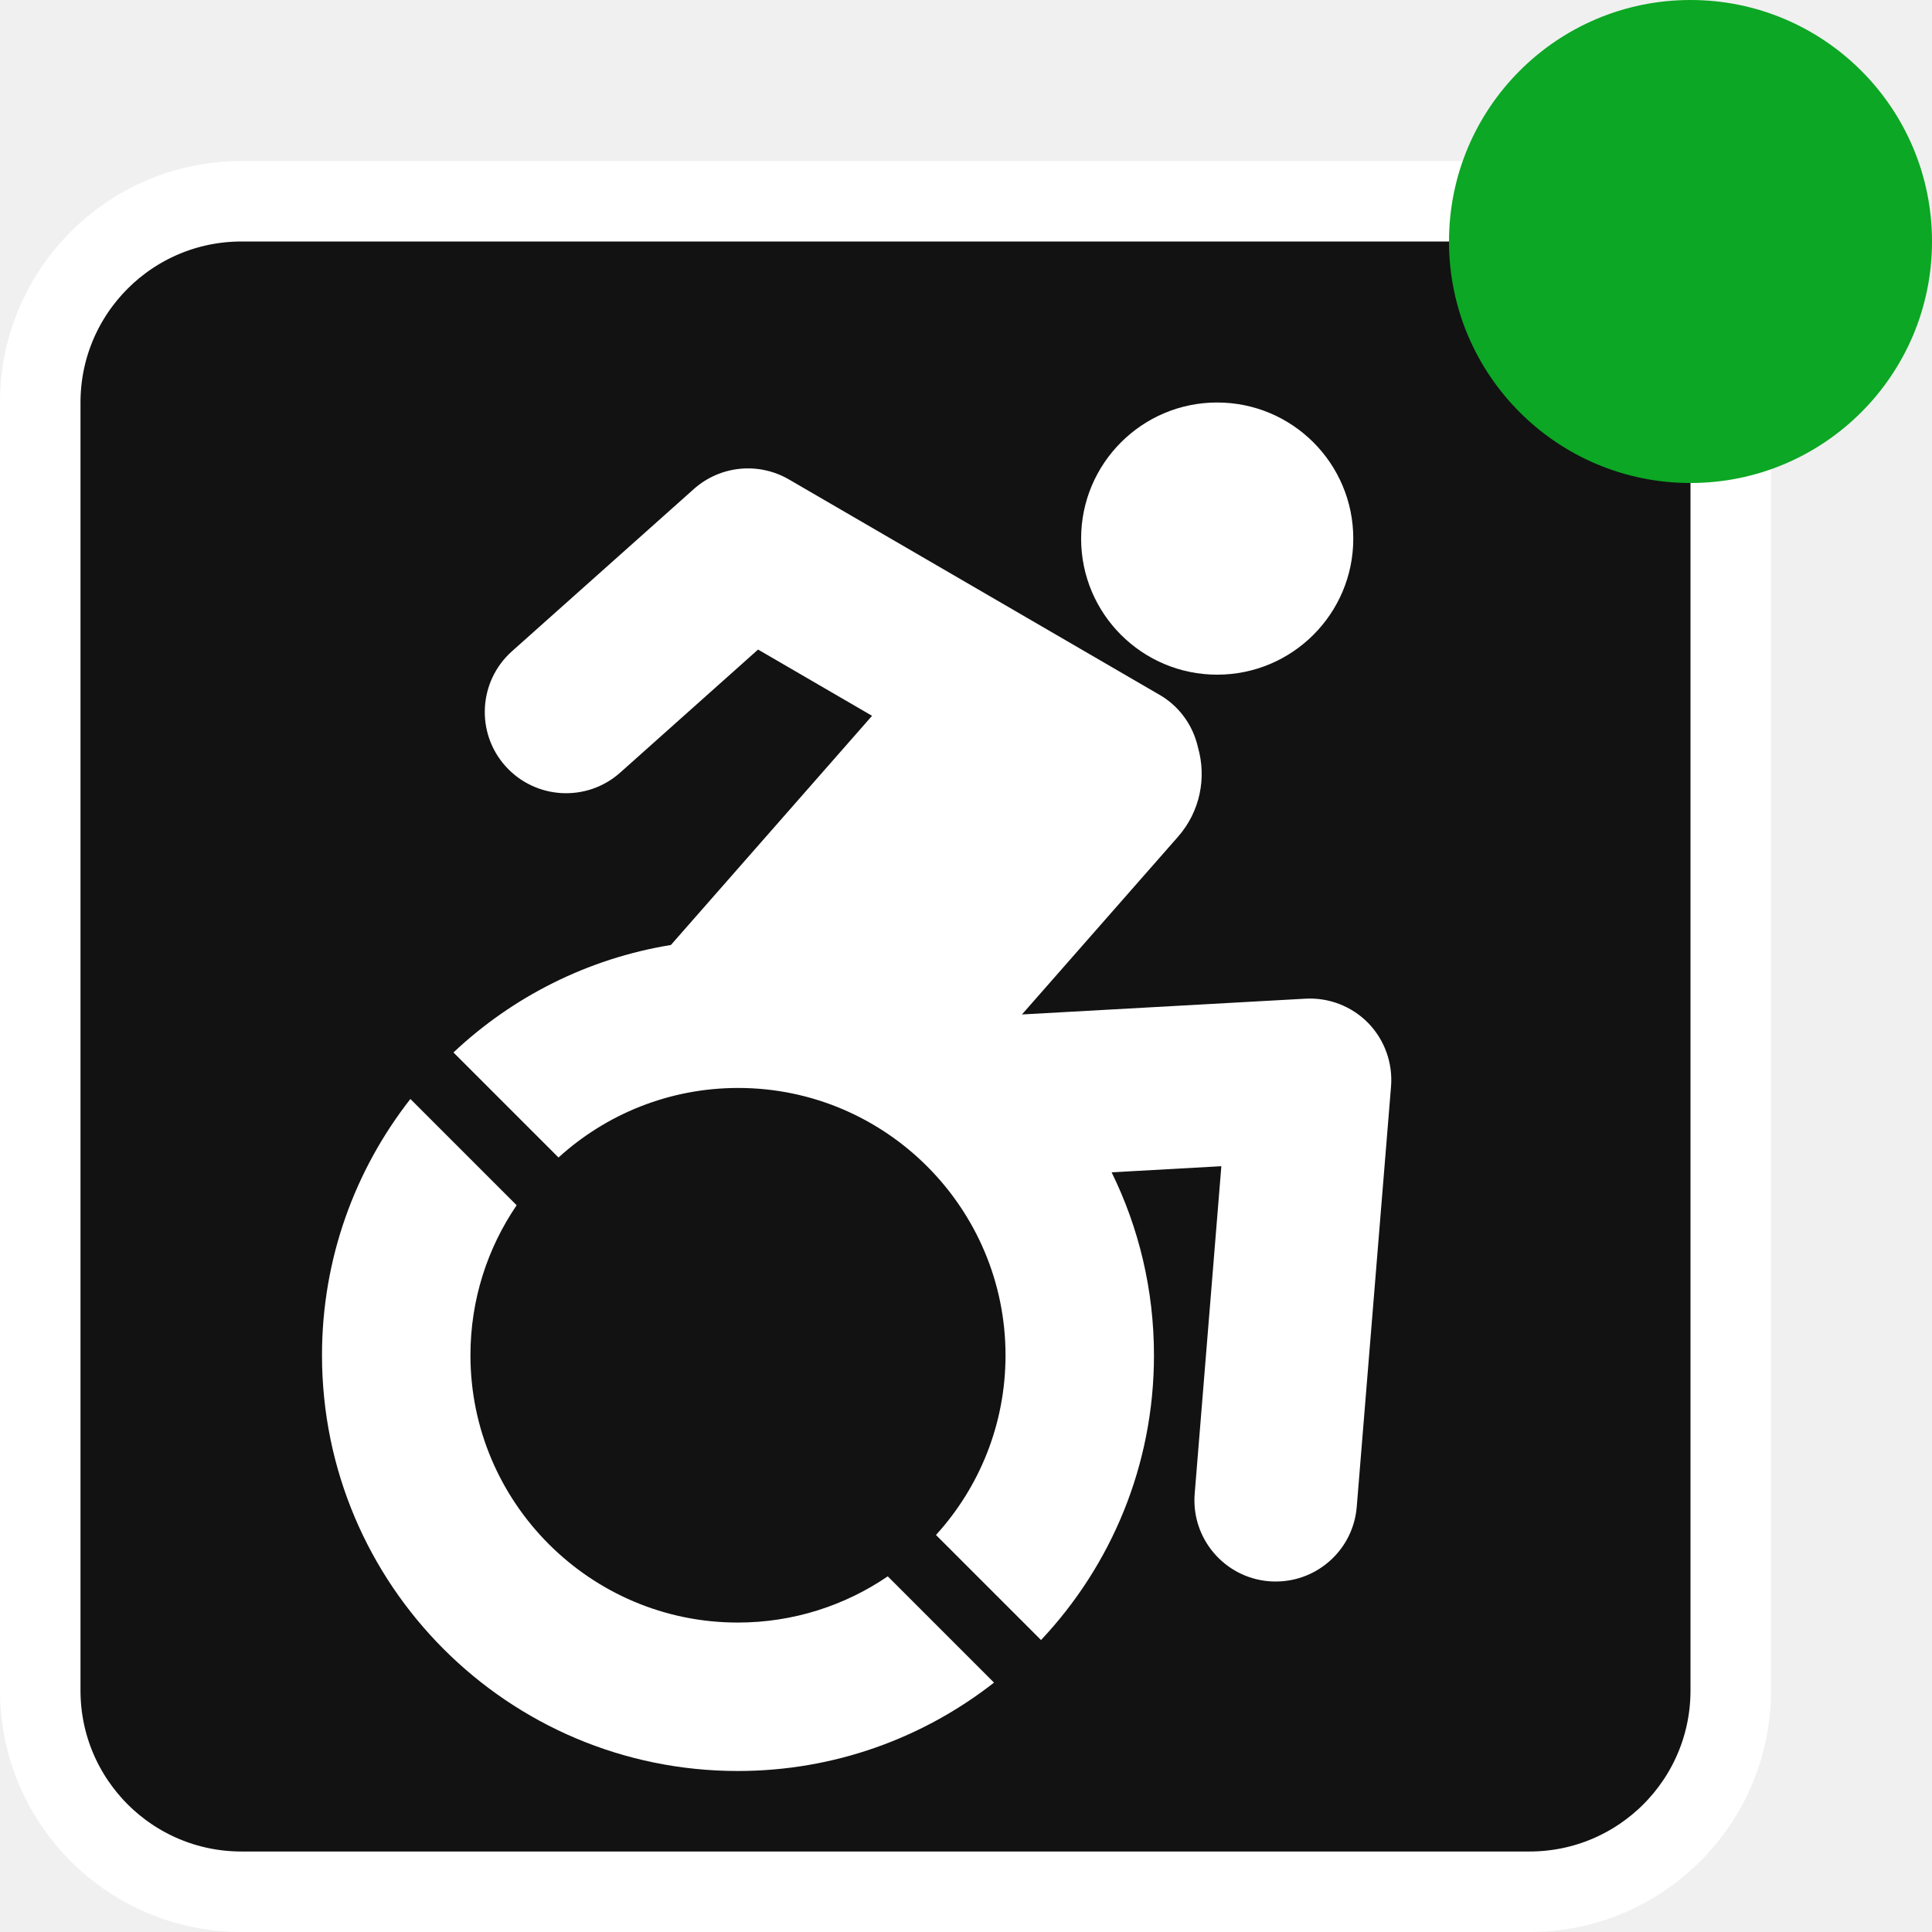
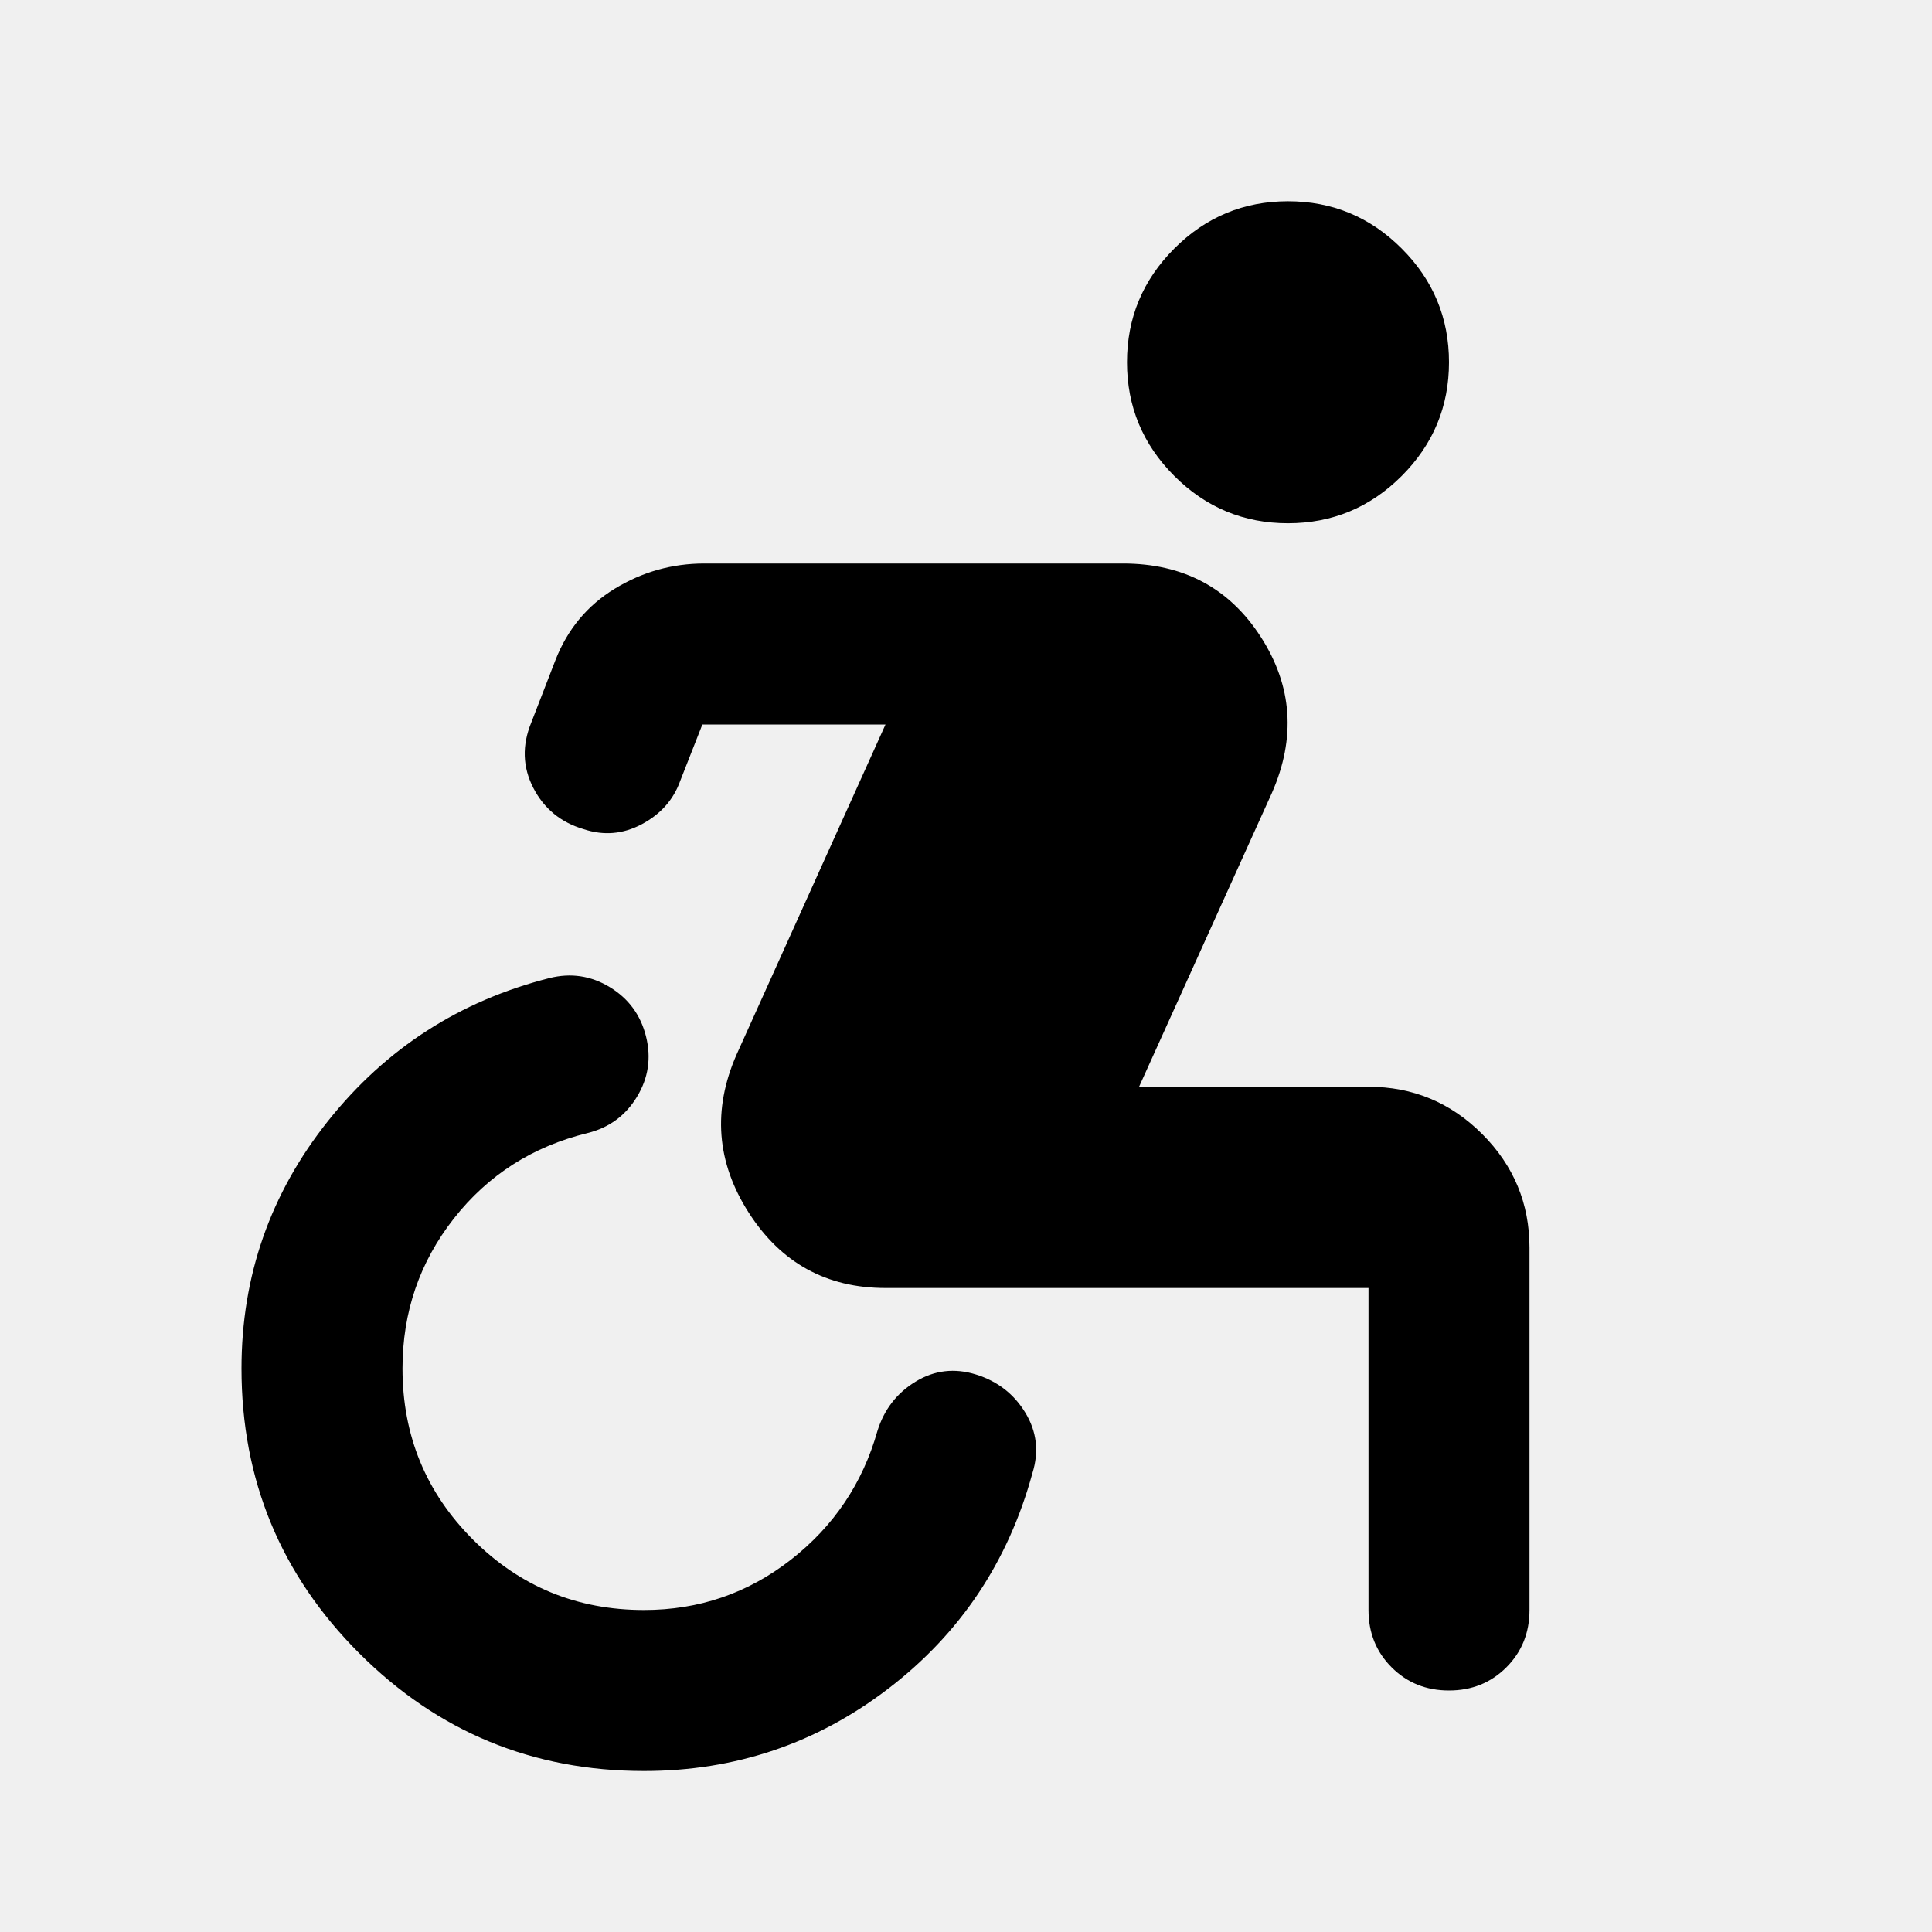
- <svg xmlns="http://www.w3.org/2000/svg" width="24" height="24" viewBox="0 0 24 24" fill="none">
-   <rect x="0.5" y="2.5" width="21" height="21" rx="2.5" fill="#121212" stroke="white" />
-   <path d="M16.997 12.709C16.793 12.5 16.508 12.39 16.217 12.406L12.695 12.602L14.633 10.395C14.91 10.08 14.989 9.661 14.882 9.286C14.825 9.03 14.67 8.796 14.431 8.647C14.424 8.642 9.799 5.955 9.799 5.955C9.421 5.736 8.945 5.784 8.619 6.075L6.36 8.09C5.944 8.461 5.907 9.1 6.278 9.516C6.65 9.932 7.288 9.969 7.705 9.597L9.417 8.069L10.833 8.892L8.334 11.739C7.297 11.908 6.365 12.385 5.633 13.074L6.938 14.379C7.528 13.842 8.312 13.515 9.17 13.515C11.001 13.515 12.491 15.005 12.491 16.836C12.491 17.695 12.164 18.478 11.627 19.068L12.932 20.373C13.802 19.449 14.335 18.205 14.335 16.836C14.335 16.02 14.146 15.249 13.809 14.563L15.172 14.487L14.841 18.554C14.795 19.11 15.21 19.598 15.765 19.643C15.793 19.645 15.821 19.646 15.849 19.646C16.369 19.646 16.811 19.247 16.854 18.718L17.28 13.496C17.303 13.205 17.2 12.918 16.997 12.709Z" fill="white" />
-   <path d="M15.12 8.381C16.054 8.381 16.811 7.624 16.811 6.691C16.811 5.757 16.054 5 15.12 5C14.187 5 13.43 5.757 13.43 6.691C13.43 7.624 14.187 8.381 15.12 8.381Z" fill="white" />
-   <path d="M9.165 20.156C7.334 20.156 5.844 18.666 5.844 16.835C5.844 16.145 6.056 15.503 6.418 14.972L5.098 13.652C4.411 14.53 4 15.634 4 16.835C4 19.688 6.313 22 9.165 22C10.366 22 11.47 21.589 12.348 20.902L11.028 19.582C10.497 19.944 9.855 20.156 9.165 20.156Z" fill="white" />
-   <rect x="18" width="6" height="6" rx="3" fill="#0CA724" />
+ <svg xmlns="http://www.w3.org/2000/svg" height="24px" viewBox="0 -960 960 960" width="24px" fill="#000000">
+   <path d="M320-80q-83 0-141.5-58.5T120-280q0-69 43-123t110-71q16-4 30 4.5t18 24.5q4 16-4.5 30T292-397q-41 10-66.5 42.5T200-280q0 50 35 85t85 35q41 0 73-25t43-64q5-16 19-24.5t30-3.5q16 5 24.5 19t3.5 30q-18 66-71.5 107T320-80Zm320-620q-33 0-56.5-23.5T560-780q0-33 23.5-56.5T640-860q33 0 56.5 23.5T720-780q0 33-23.5 56.5T640-700ZM440-320q-44 0-68-37.5t-6-78.5l74-164h-91l-11 28q-5 14-19 21.5t-29 2.5q-17-5-25-20.5t-1-32.5l12-31q9-23 29.5-35.5T350-680h208q45 0 68.5 36.5T632-566l-66 146h114q33 0 56.5 23.5T760-340v180q0 17-11.5 28.5T720-120q-17 0-28.5-11.5T680-160v-160H440Z" />
</svg>
